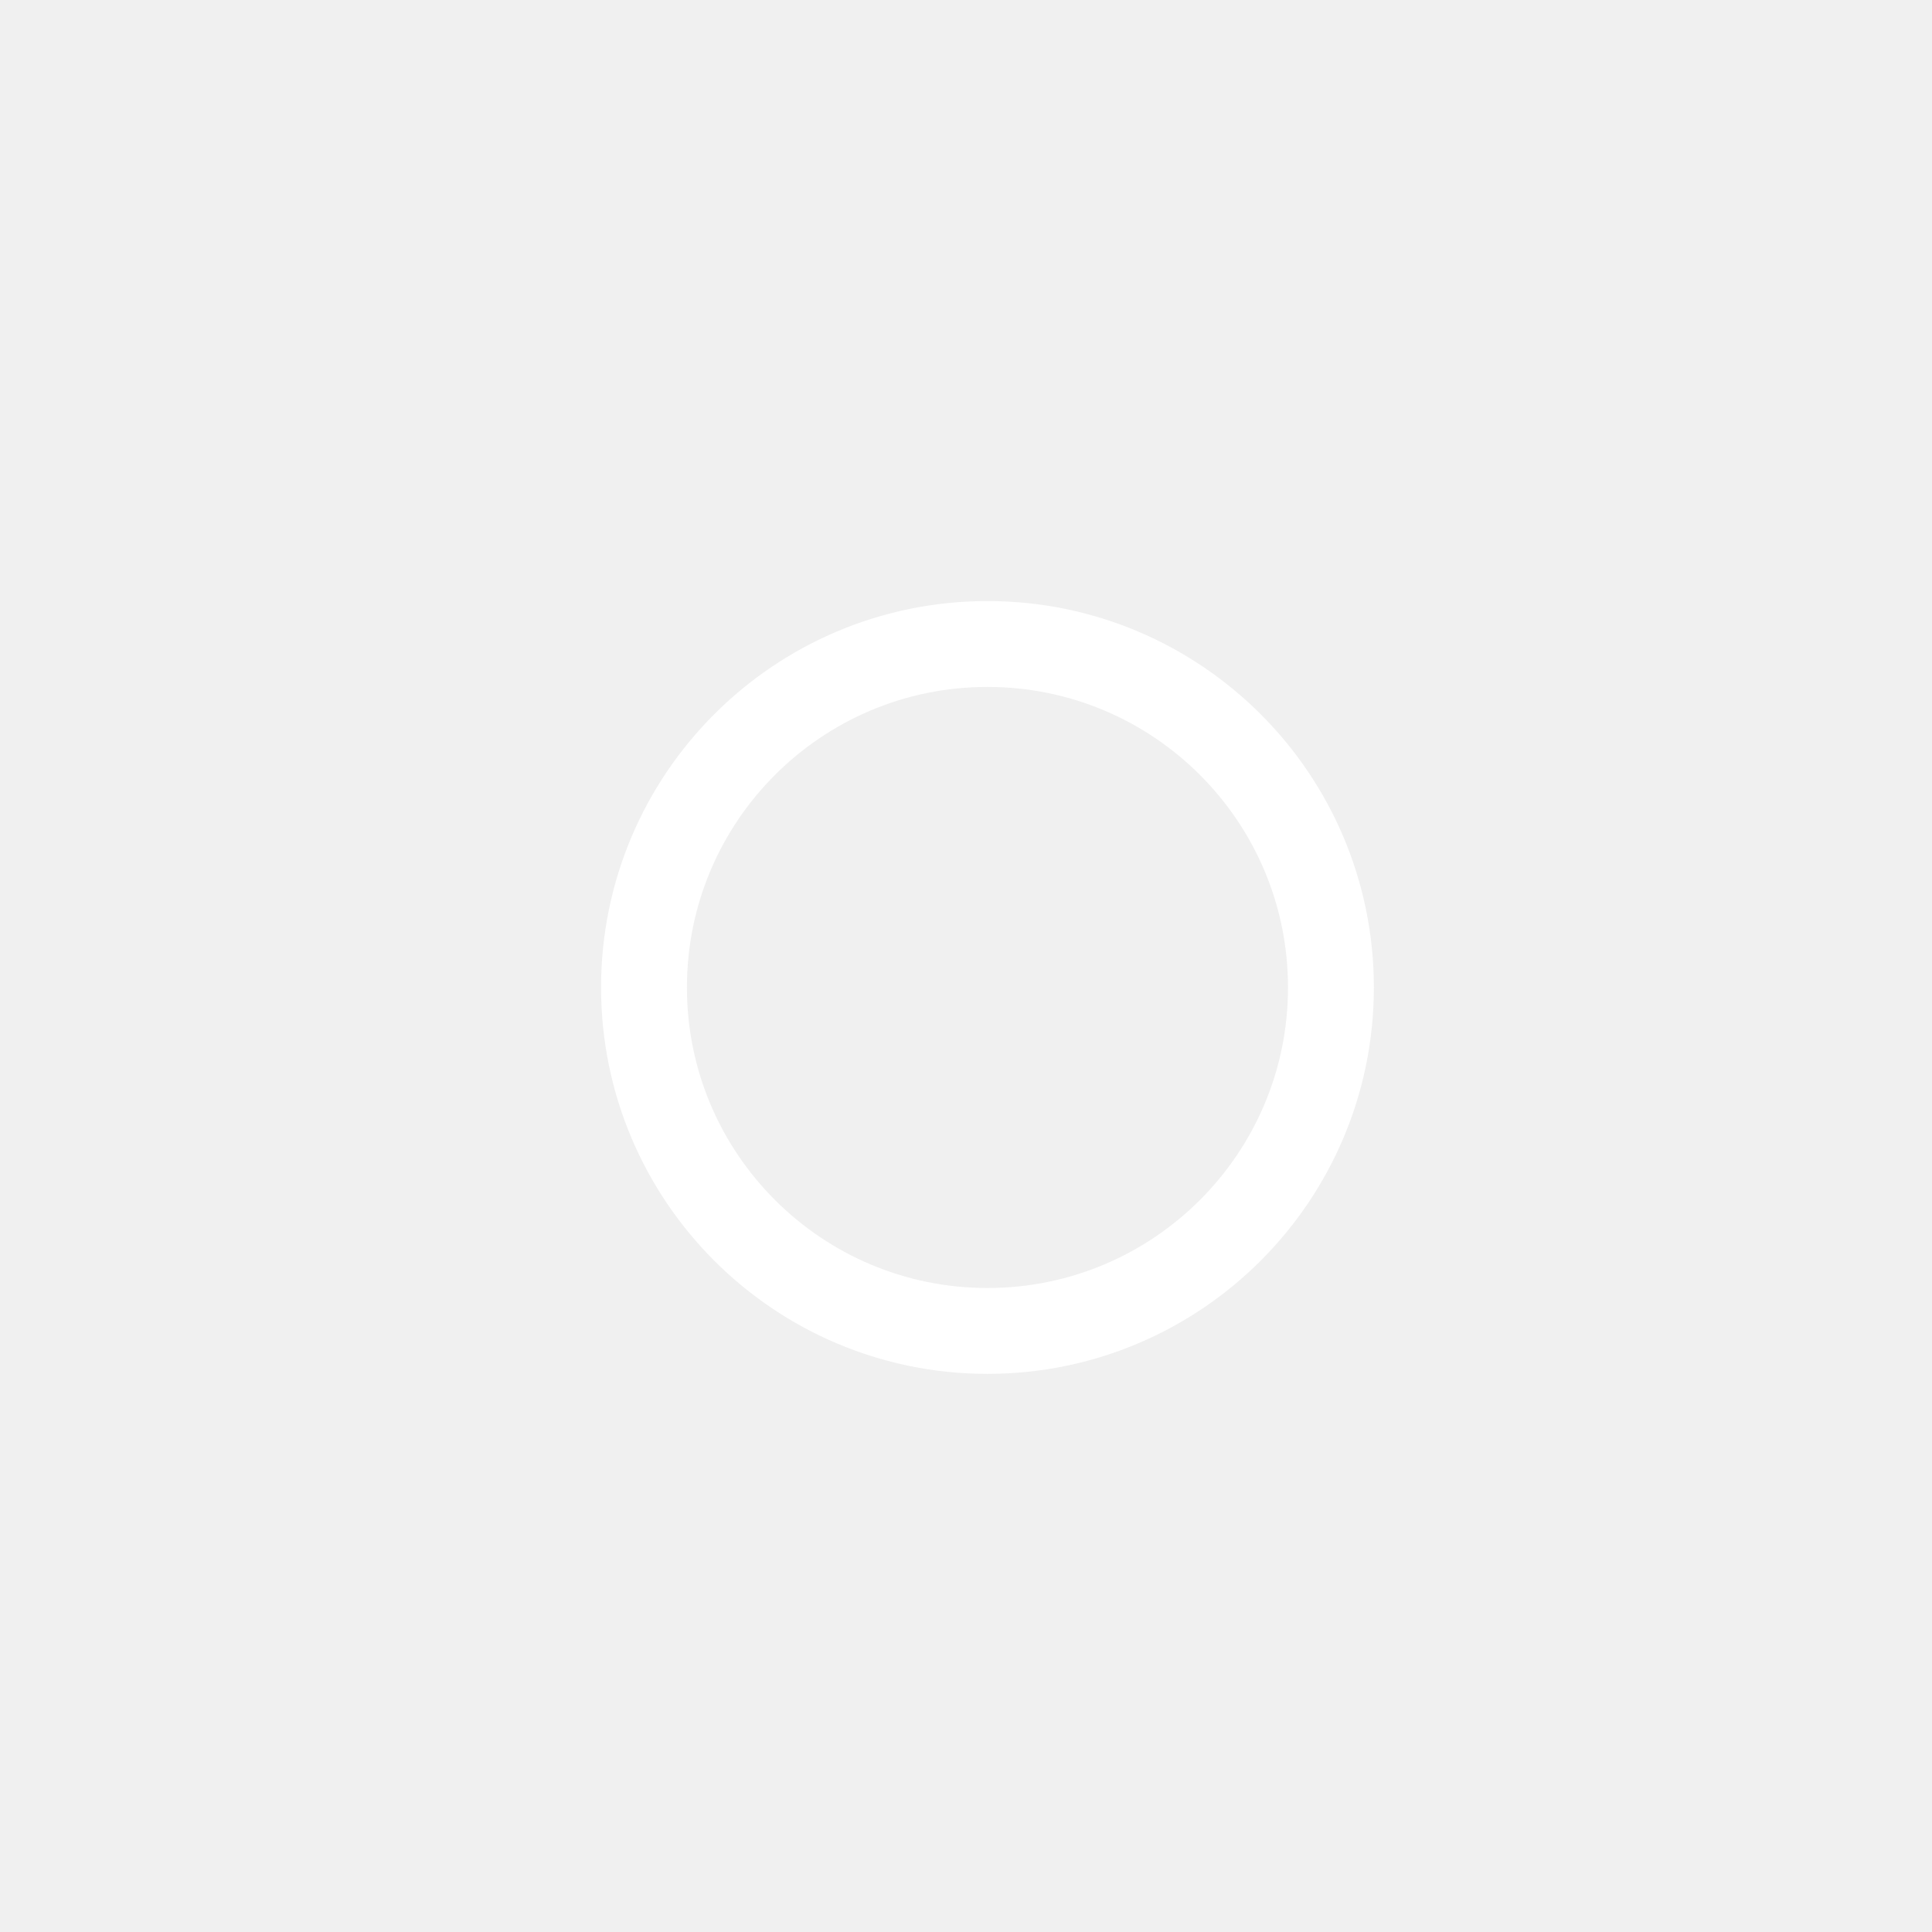
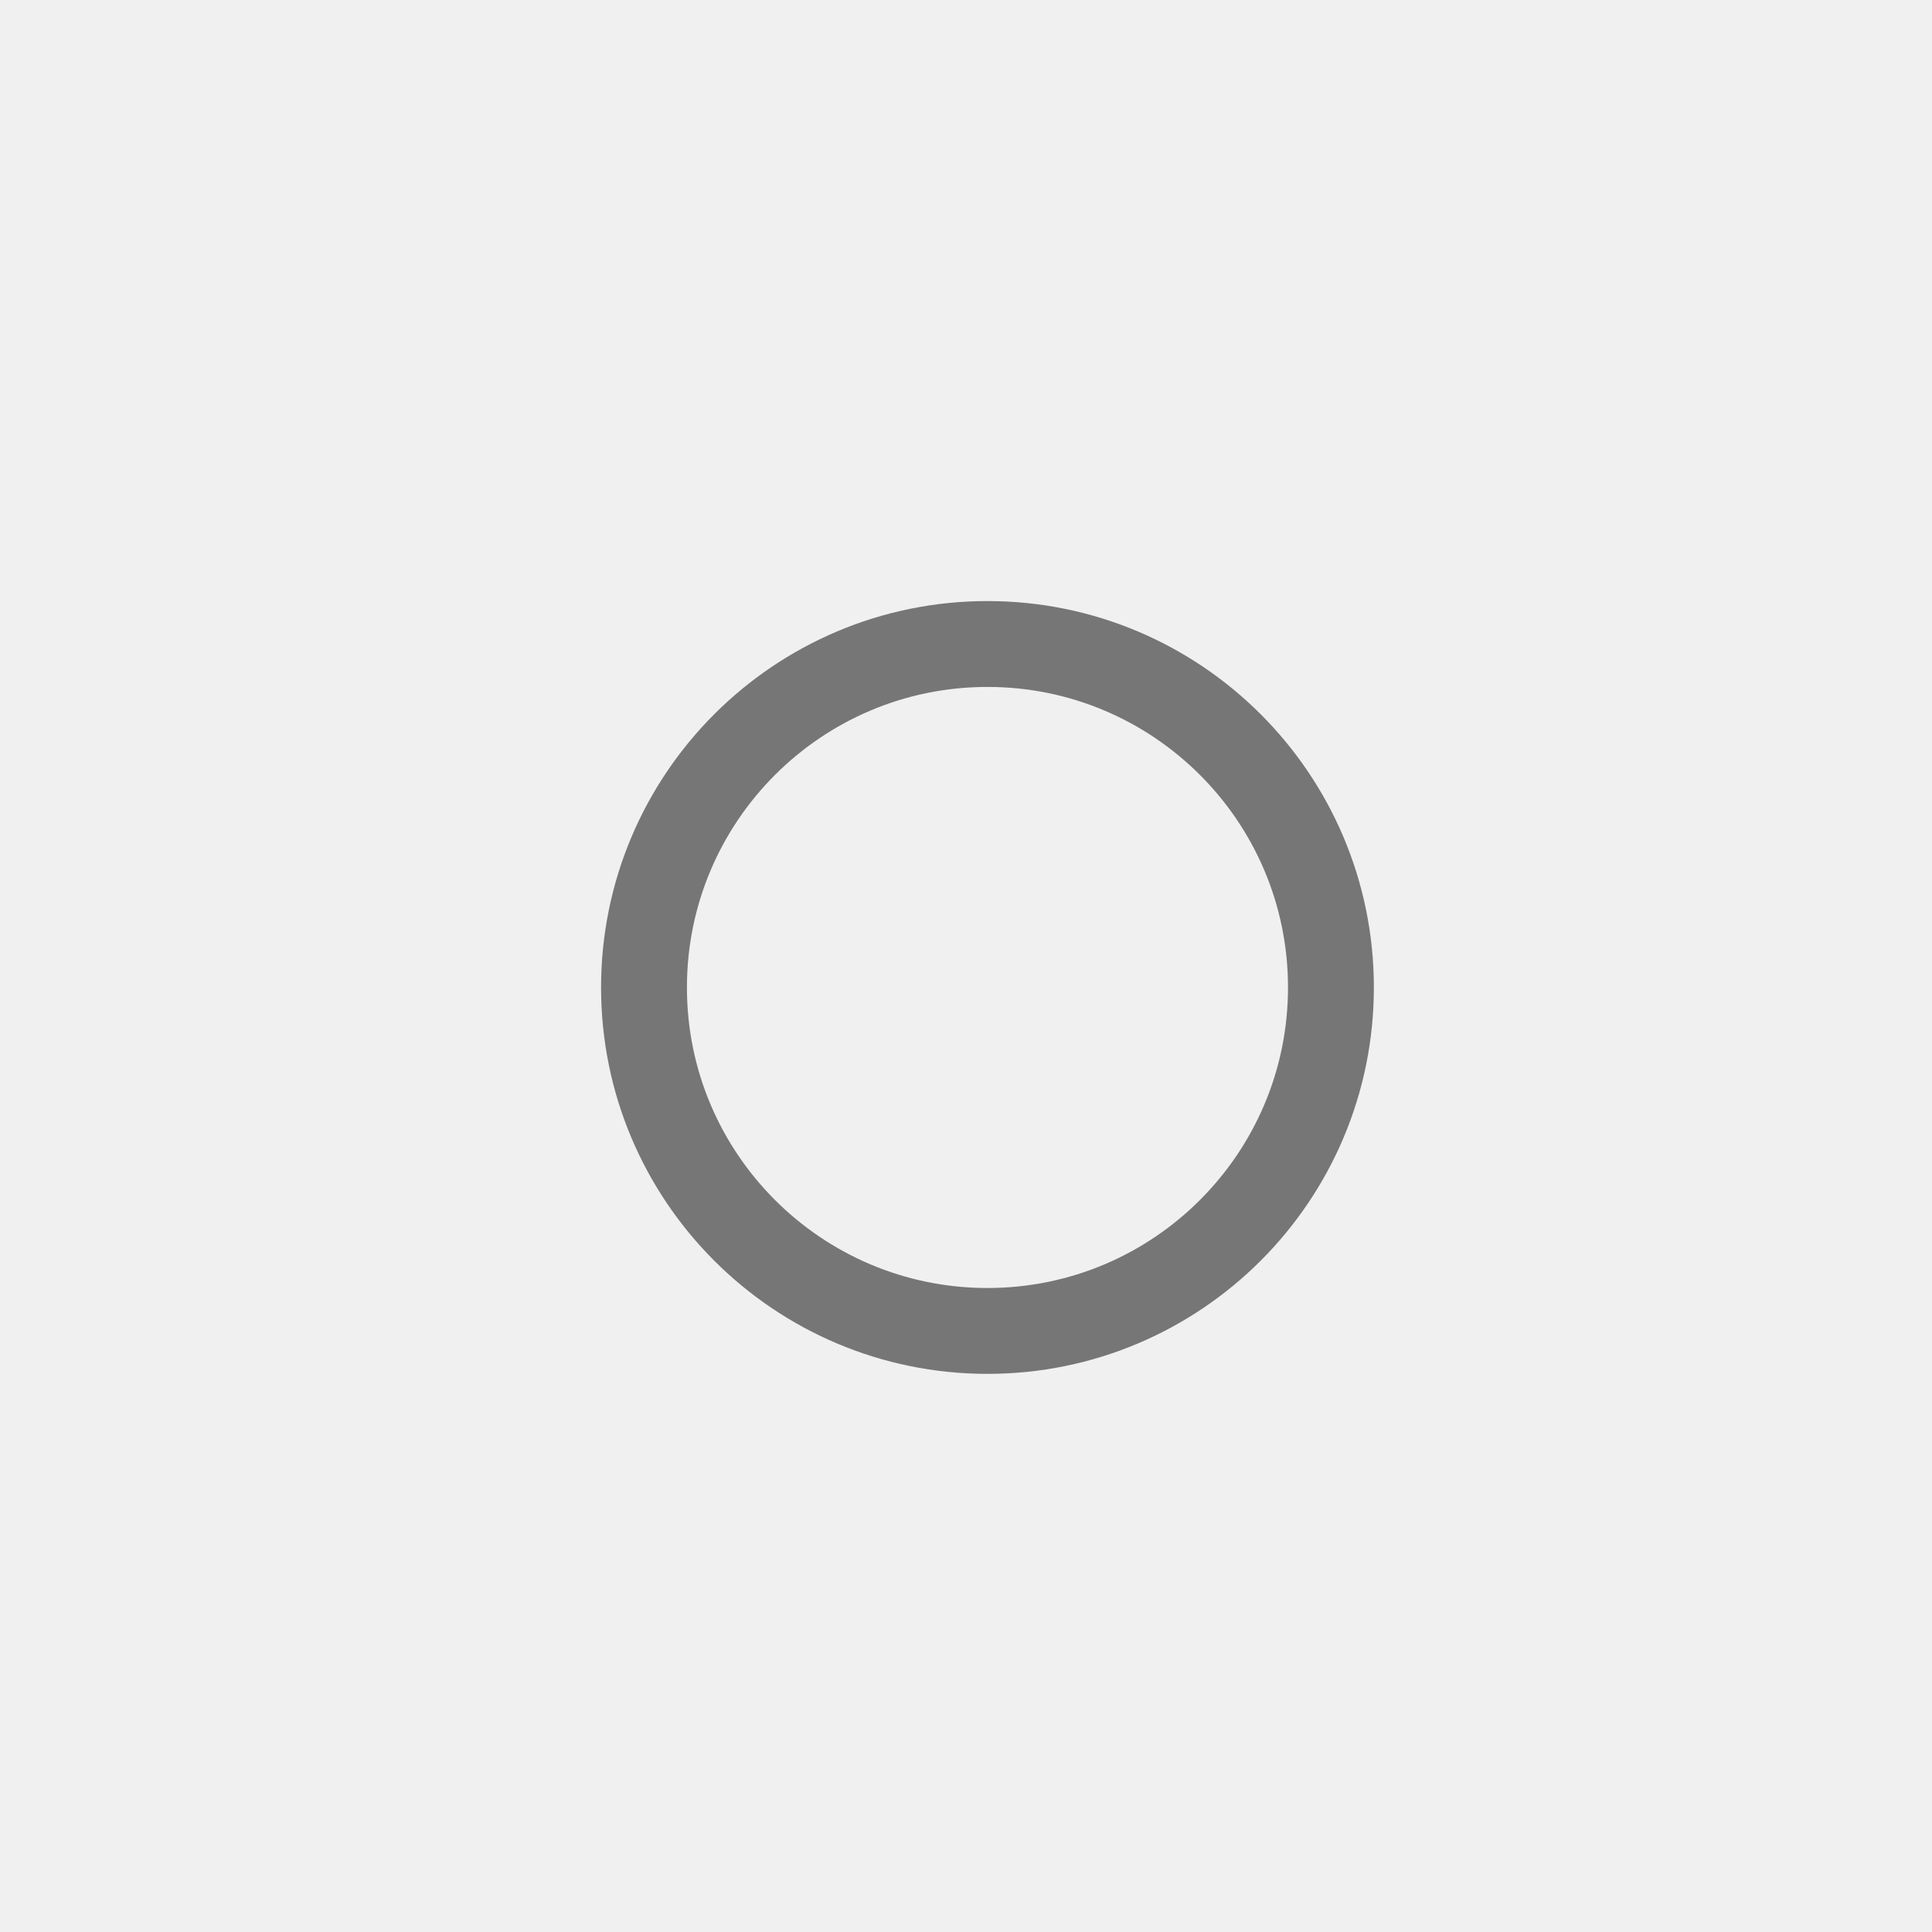
- <svg xmlns="http://www.w3.org/2000/svg" width="45" height="45" viewBox="0 0 45 45" stroke="#fff">
+ <svg xmlns="http://www.w3.org/2000/svg" width="45" height="45" viewBox="0 0 45 45" stroke="#767676">
  <g fill="none" fill-rule="evenodd" transform="translate(1 1)" stroke-width="2">
    <circle cx="22" cy="22" r="6" stroke-opacity="0">
      <animate attributeName="r" begin="1.5s" dur="3s" values="6;22" calcMode="linear" repeatCount="indefinite" />
      <animate attributeName="stroke-opacity" begin="1.5s" dur="3s" values="1;0" calcMode="linear" repeatCount="indefinite" />
      <animate attributeName="stroke-width" begin="1.5s" dur="3s" values="2;0" calcMode="linear" repeatCount="indefinite" />
    </circle>
    <circle cx="22" cy="22" r="6" stroke-opacity="0">
      <animate attributeName="r" begin="3s" dur="3s" values="6;22" calcMode="linear" repeatCount="indefinite" />
      <animate attributeName="stroke-opacity" begin="3s" dur="3s" values="1;0" calcMode="linear" repeatCount="indefinite" />
      <animate attributeName="stroke-width" begin="3s" dur="3s" values="2;0" calcMode="linear" repeatCount="indefinite" />
    </circle>
    <circle cx="22" cy="22" r="8">
      <animate attributeName="r" begin="0s" dur="1.5s" values="6;1;2;3;4;5;6" calcMode="linear" repeatCount="indefinite" />
    </circle>
  </g>
</svg>
